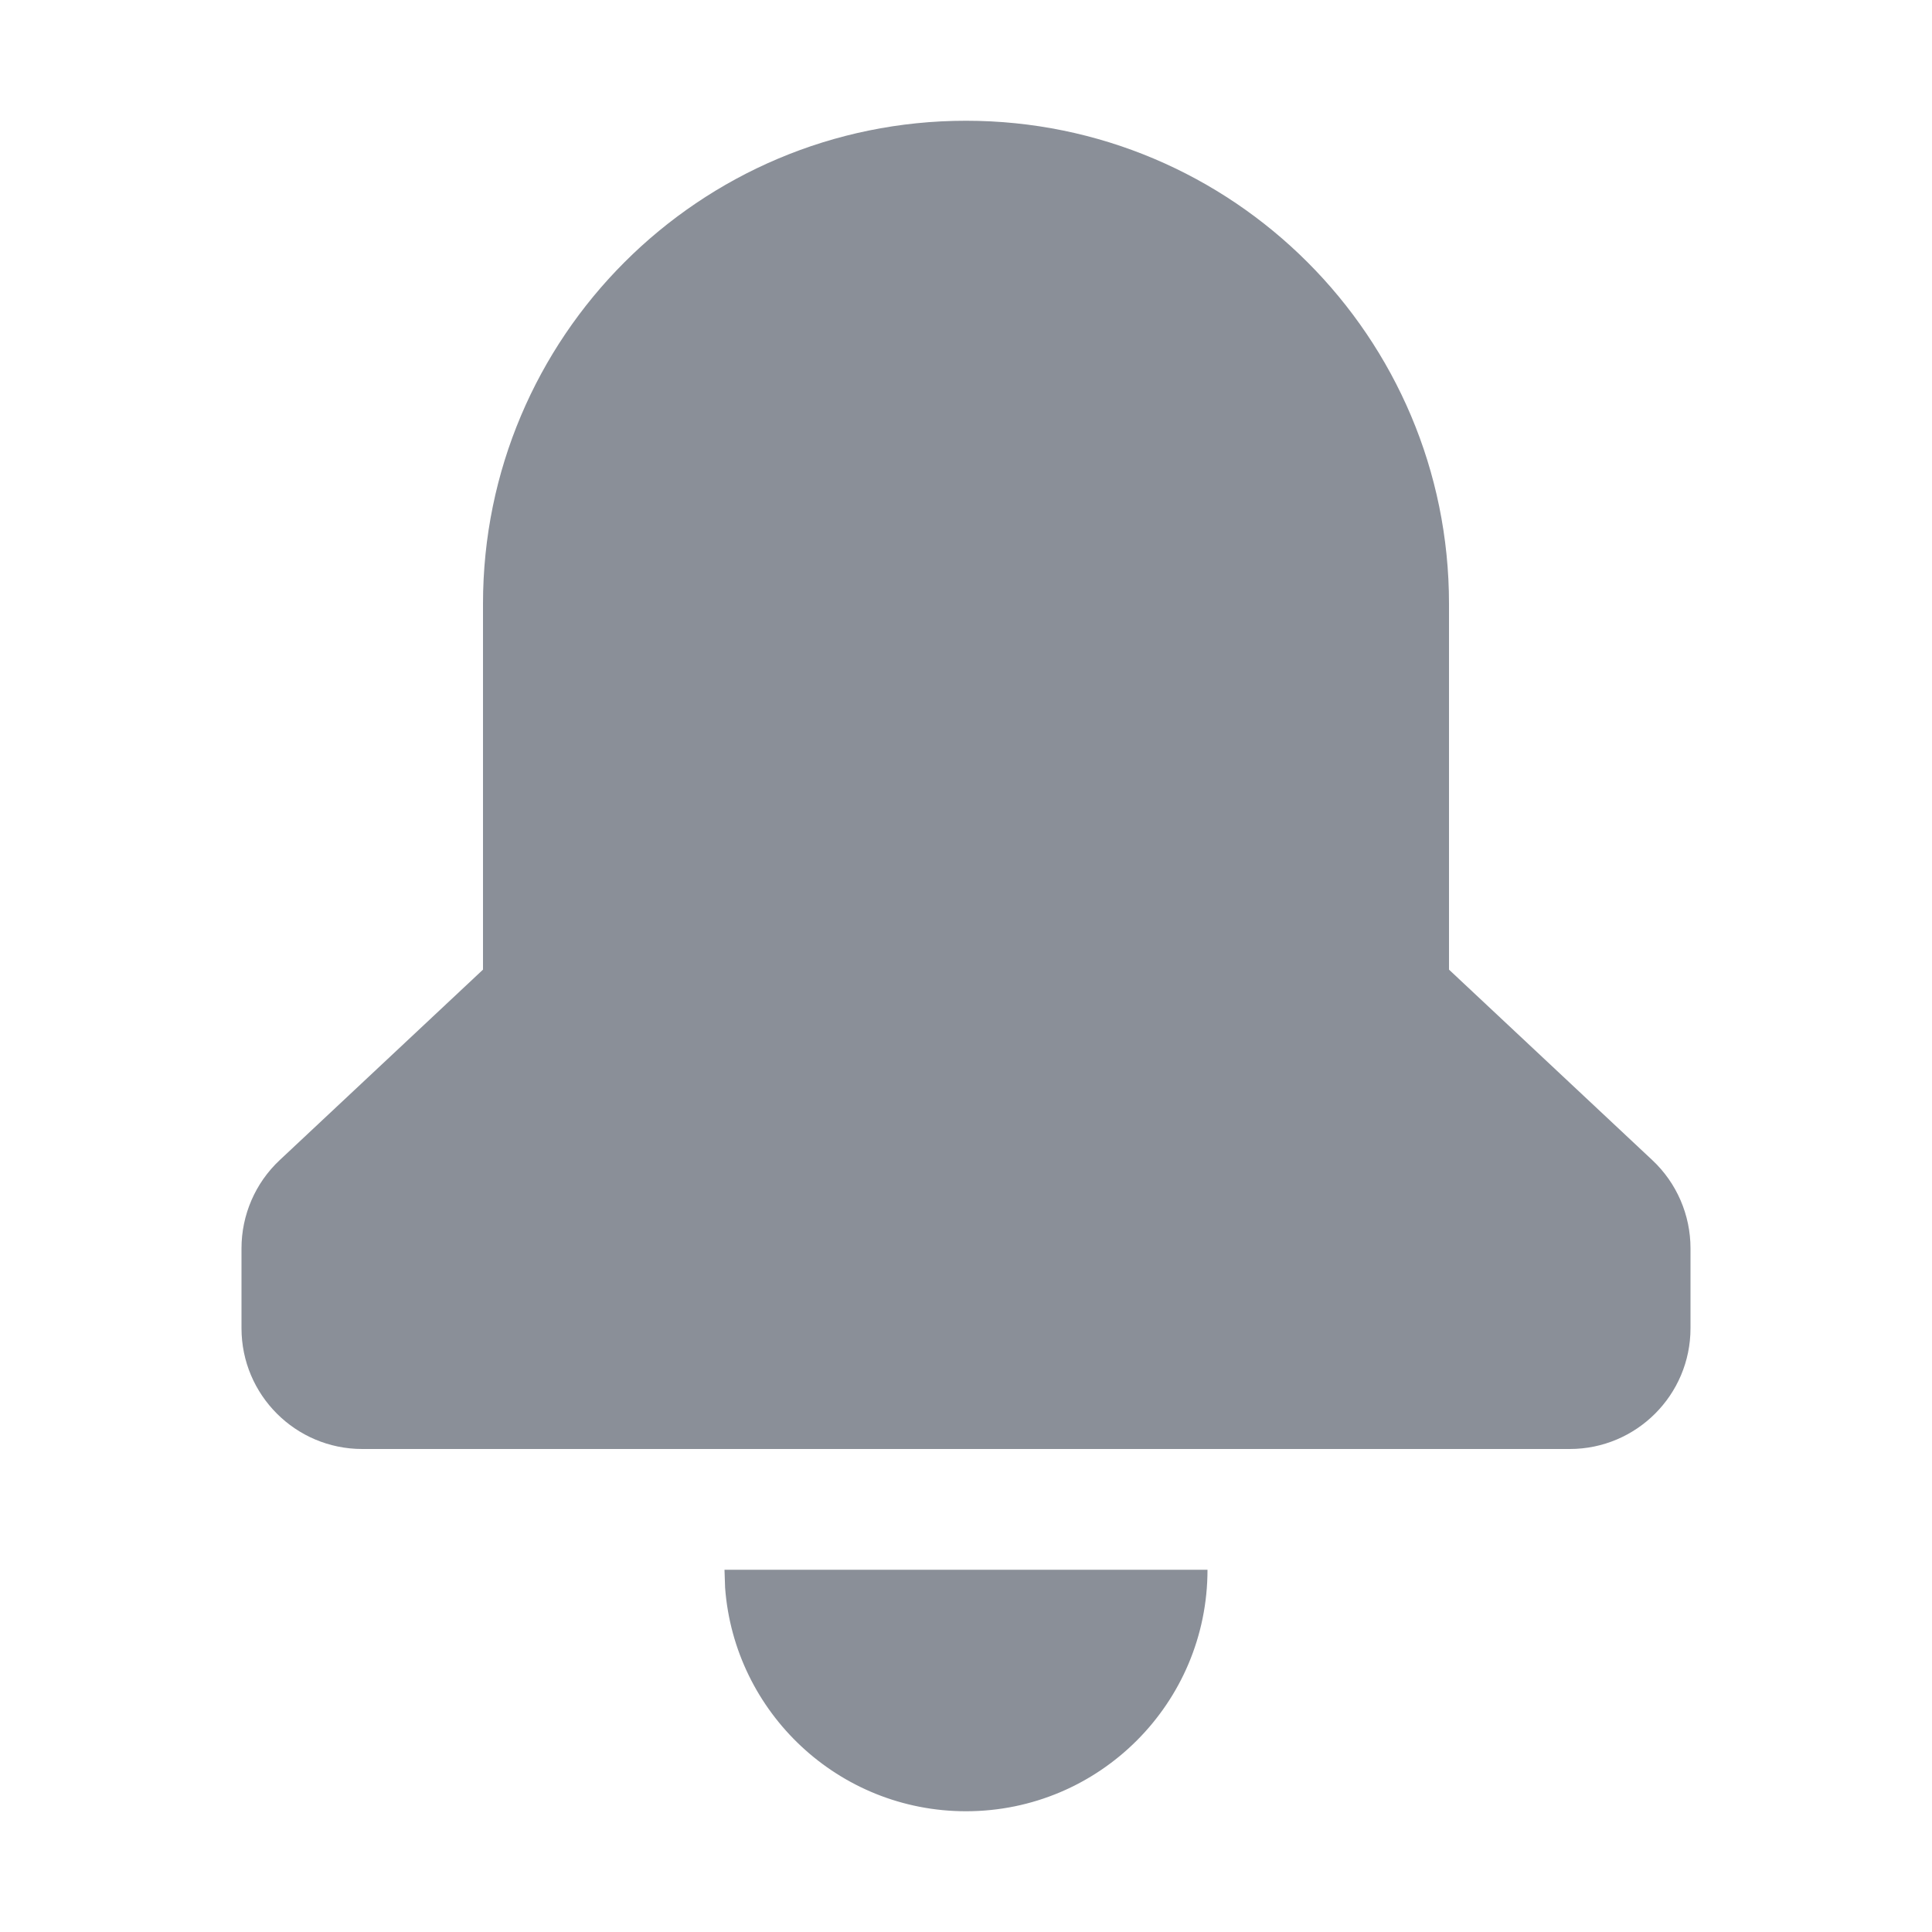
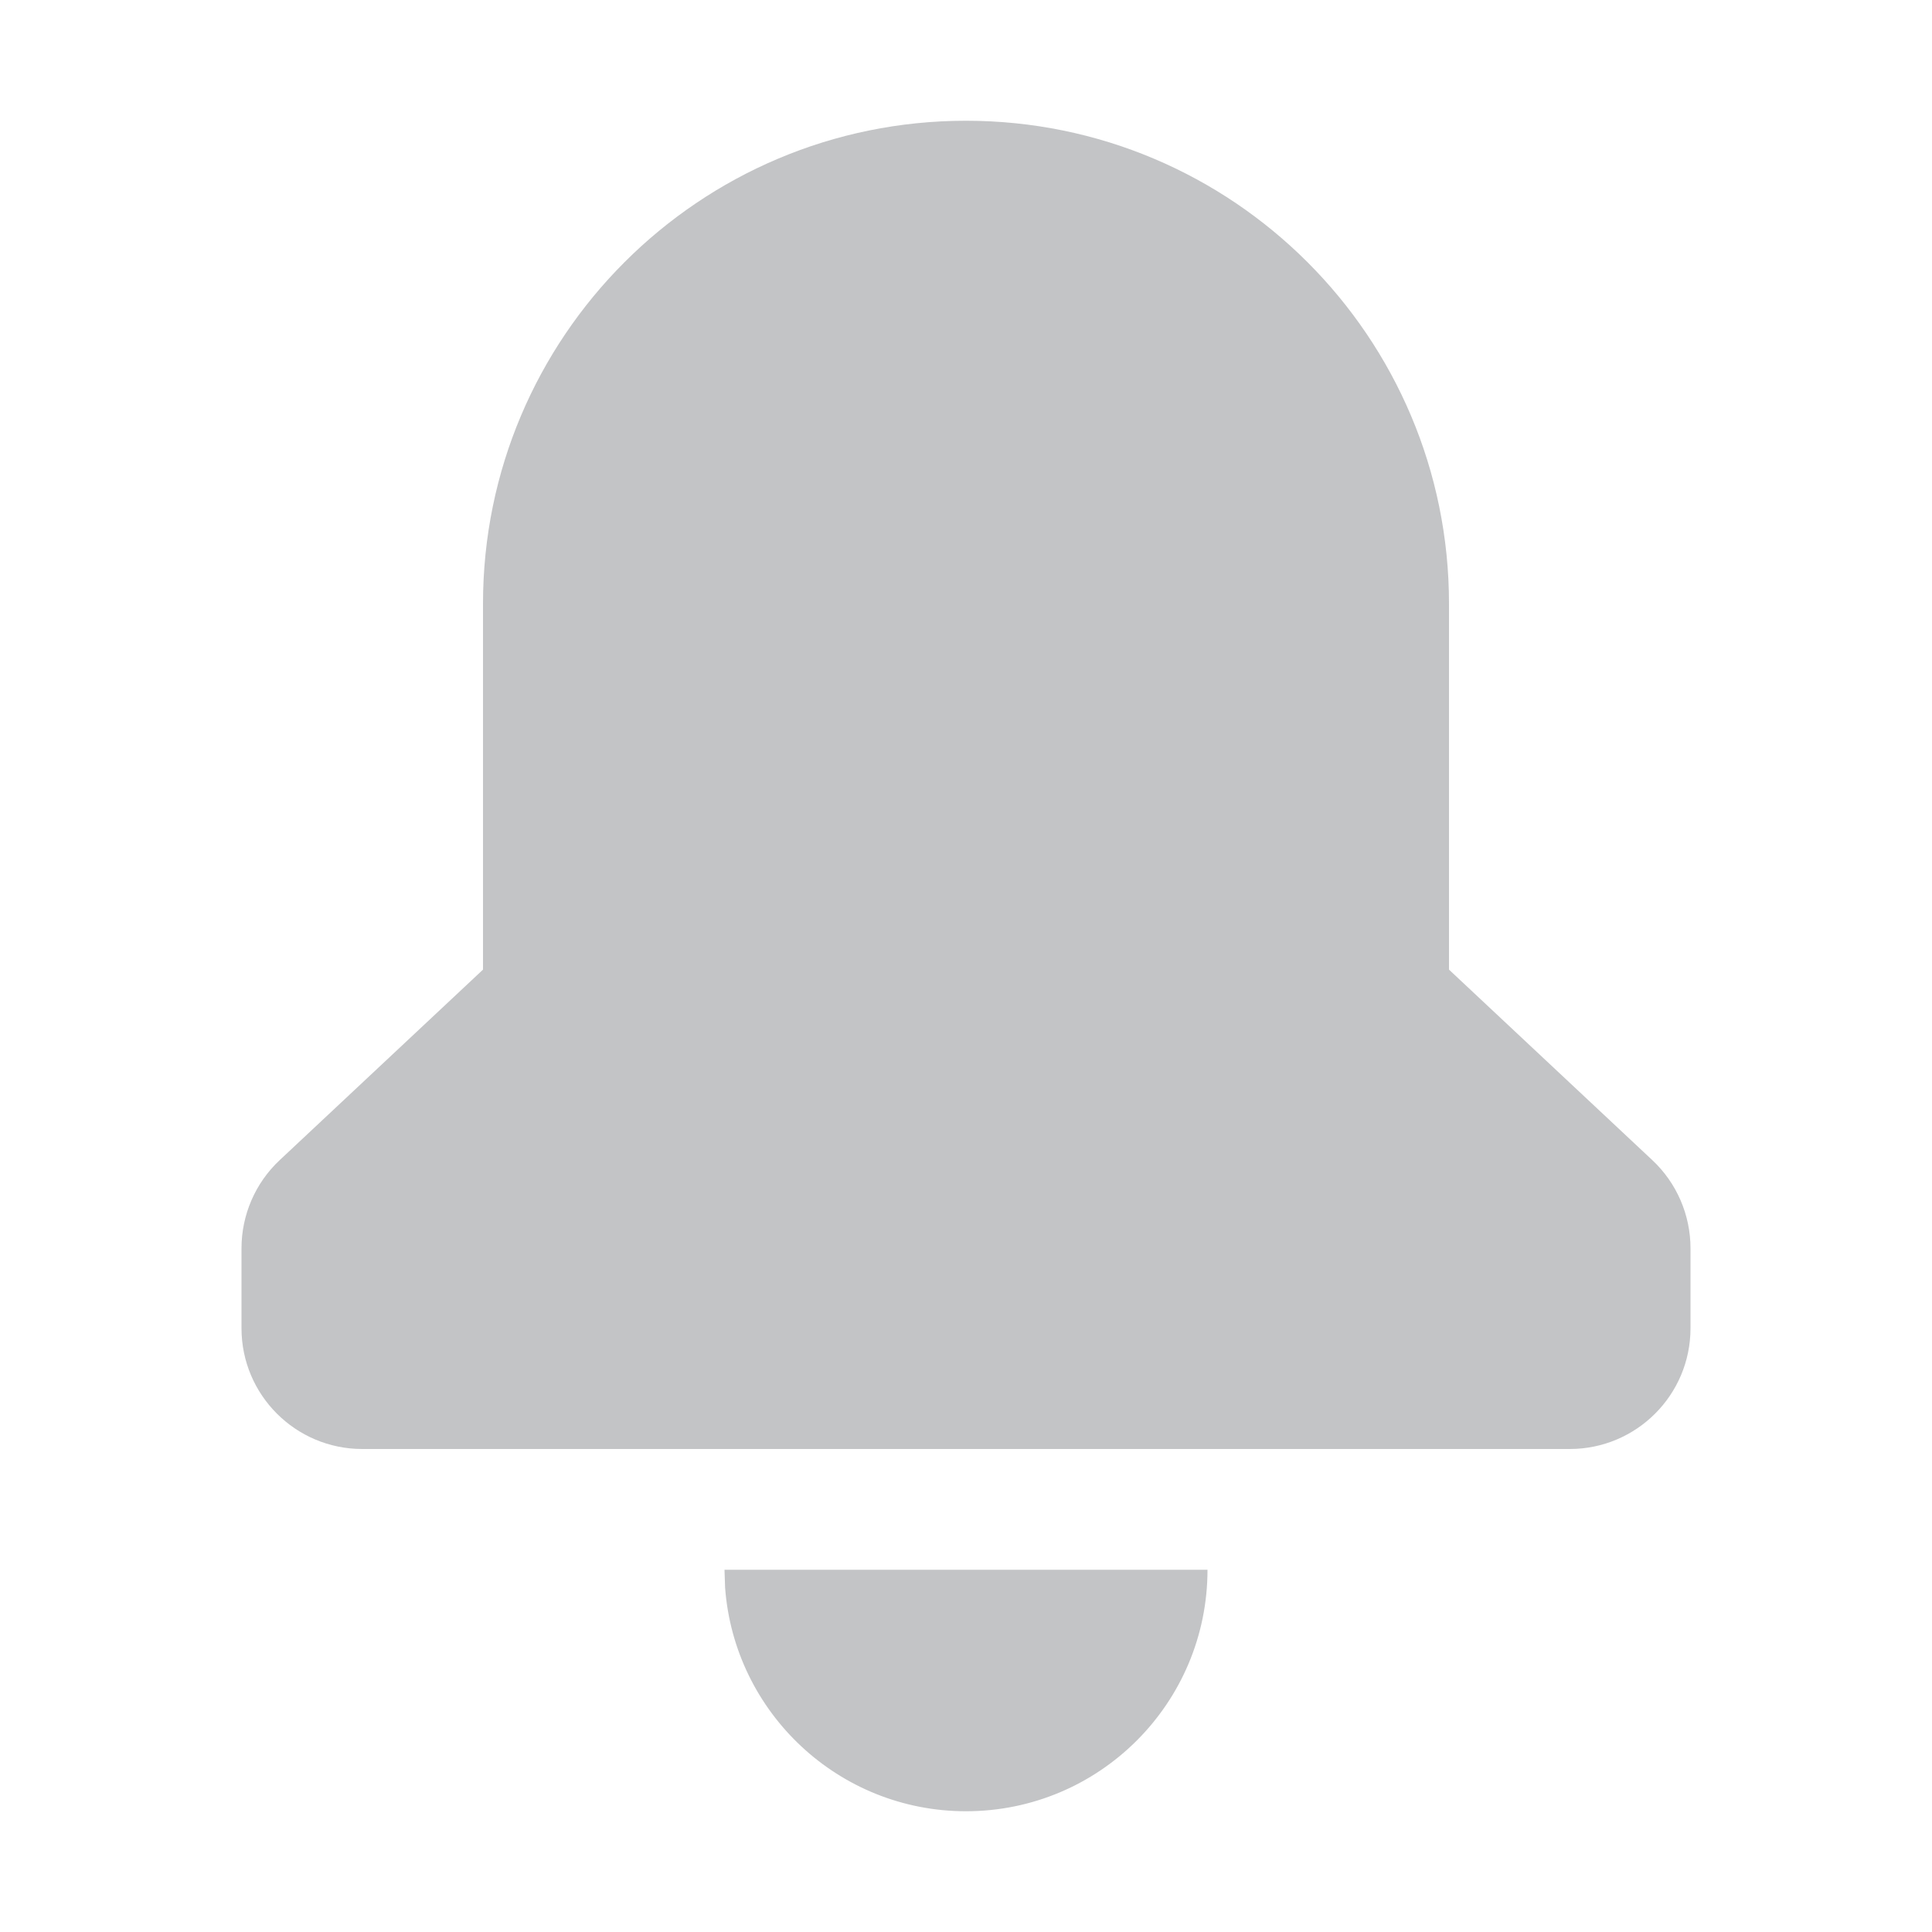
- <svg width="16" height="16" viewBox="0 0 16 16" fill="#8A8F98" class="sc-exqIPC bLrUyz">
+ <svg width="16" height="16" viewBox="0 0 16 16" fill="#c3c4c6" class="sc-evZas jTKEnn">
  <path d="M6 13H10C10 14.105 9.105 15 8 15C6.946 15 6.082 14.184 6.005 13.149L6 13H10H6ZM8 1C10.209 1 12 2.791 12 5V8.03L13.684 9.608C13.886 9.797 14 10.062 14 10.338V11C14 11.552 13.552 12 13 12H3C2.448 12 2 11.552 2 11V10.338C2 10.062 2.114 9.797 2.316 9.608L4 8.03V5C4 2.791 5.791 1 8 1Z" />
</svg>
